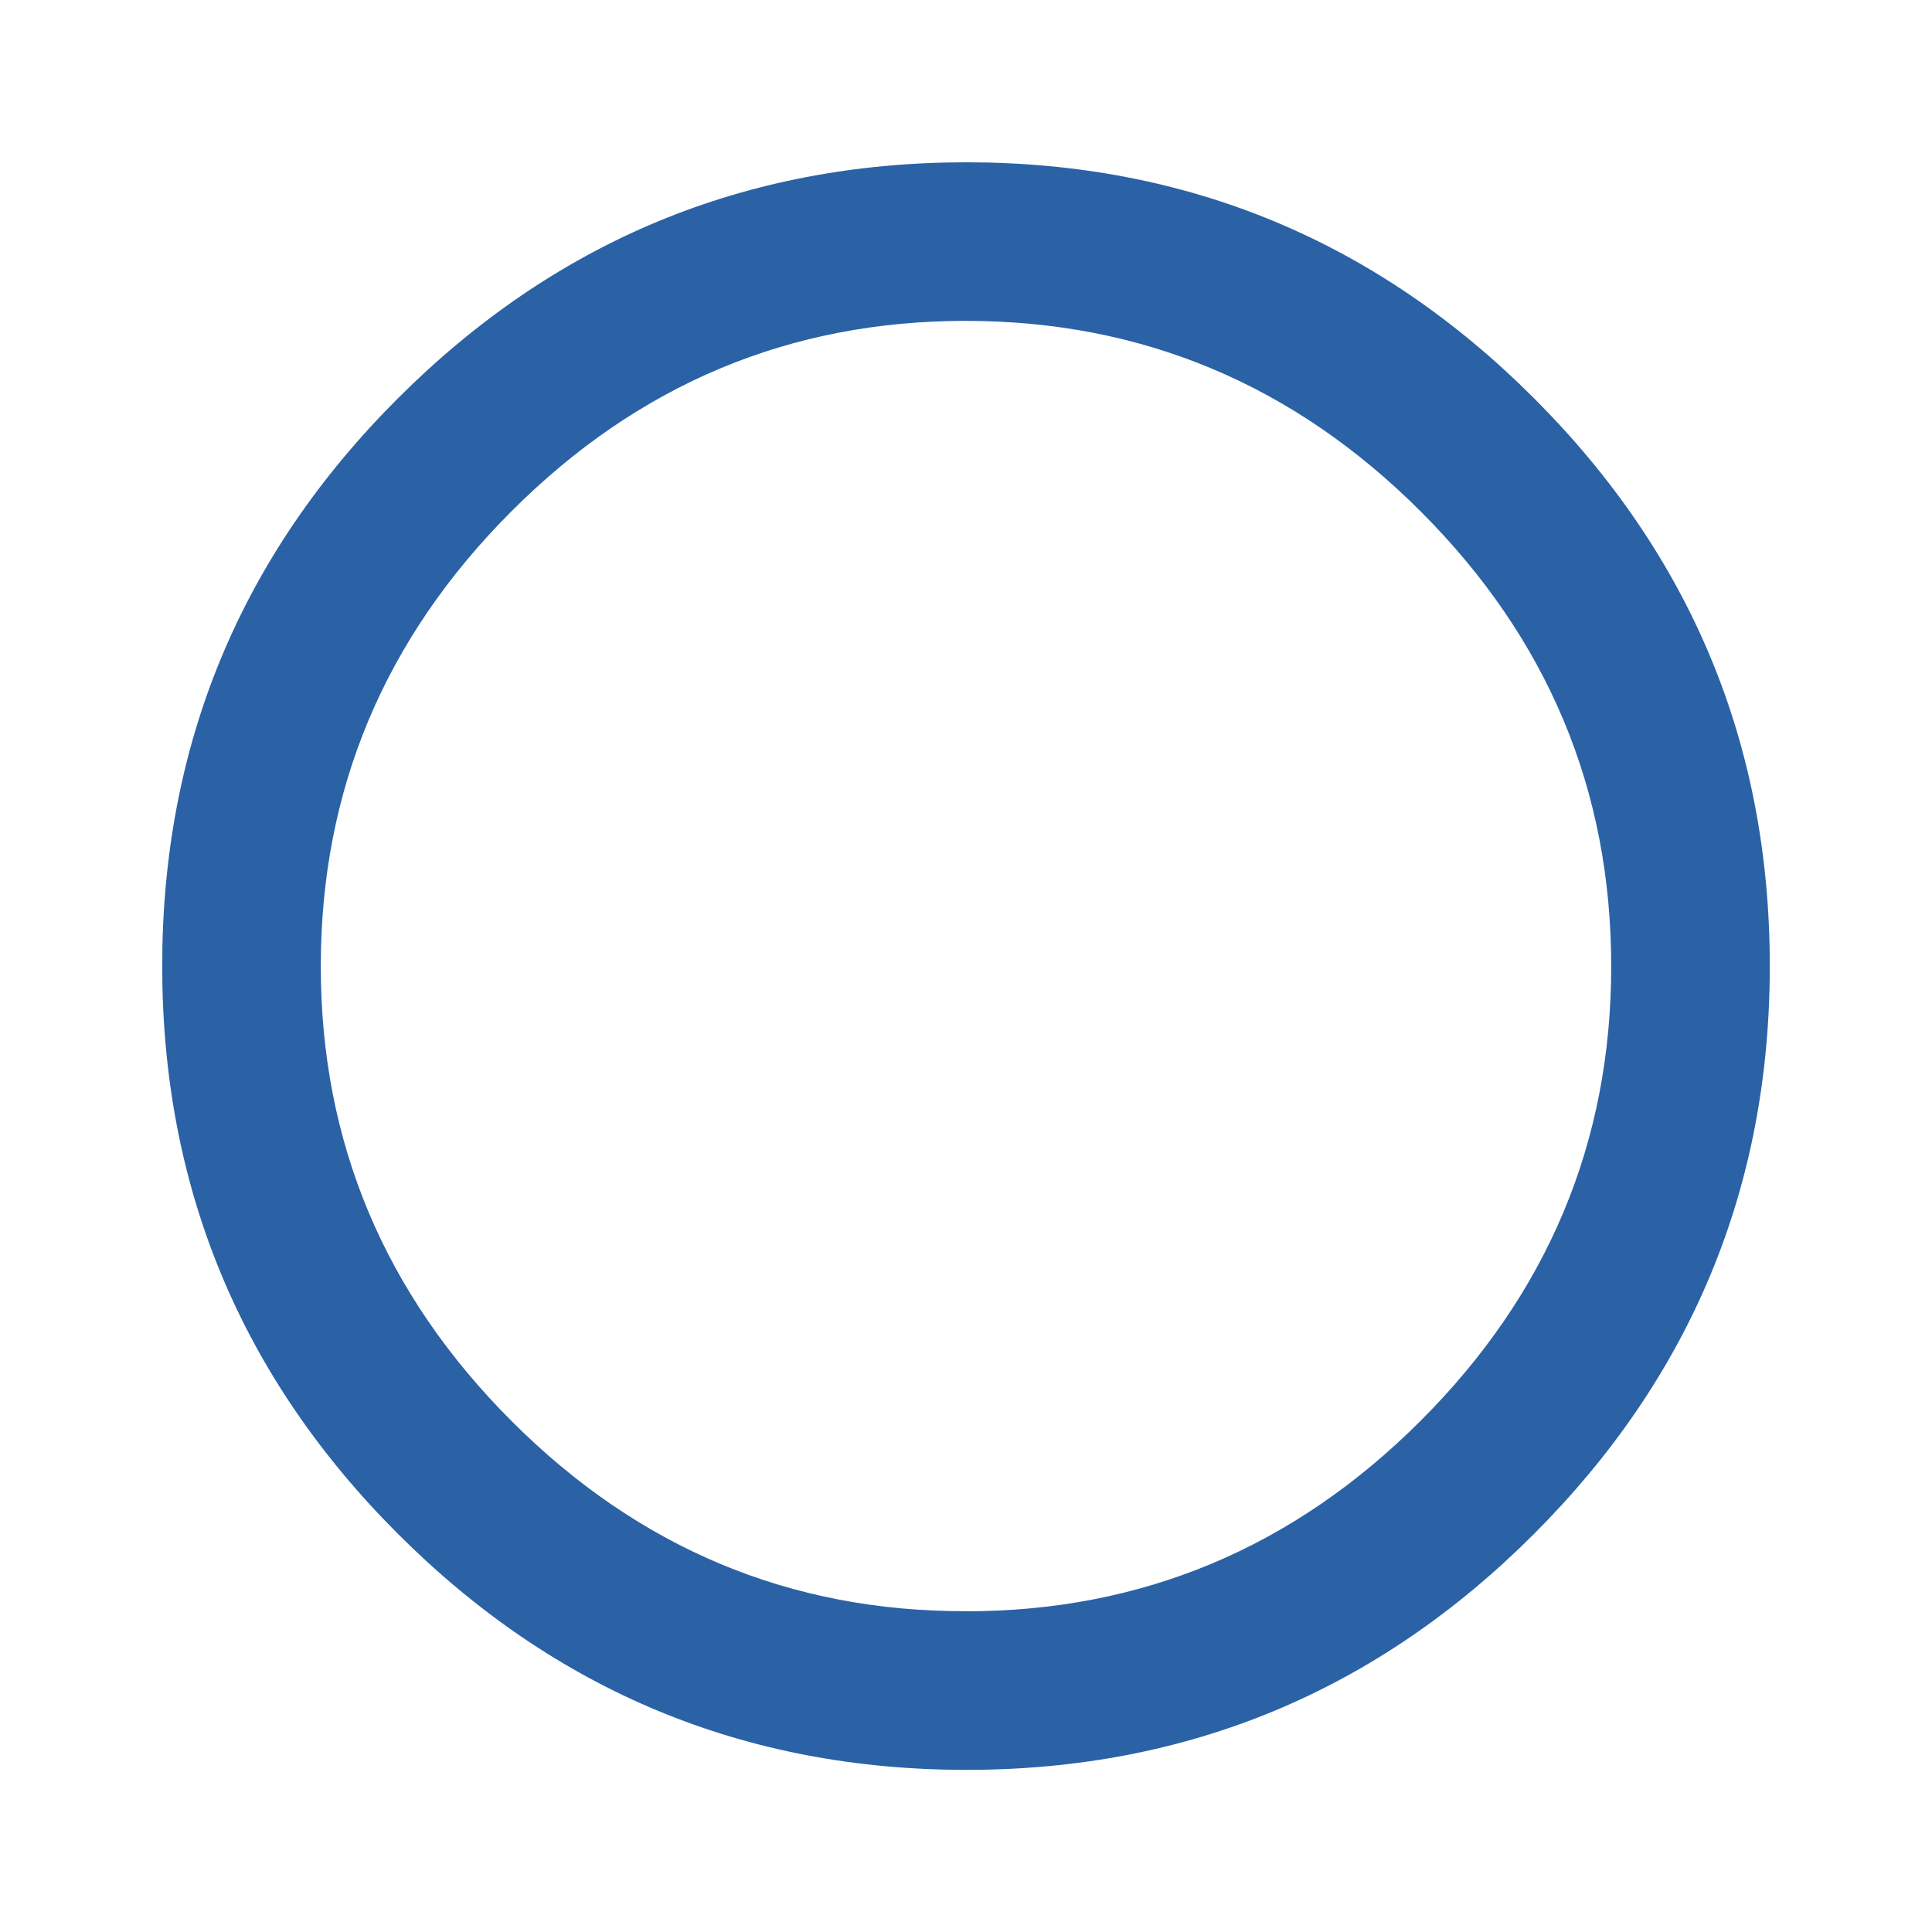
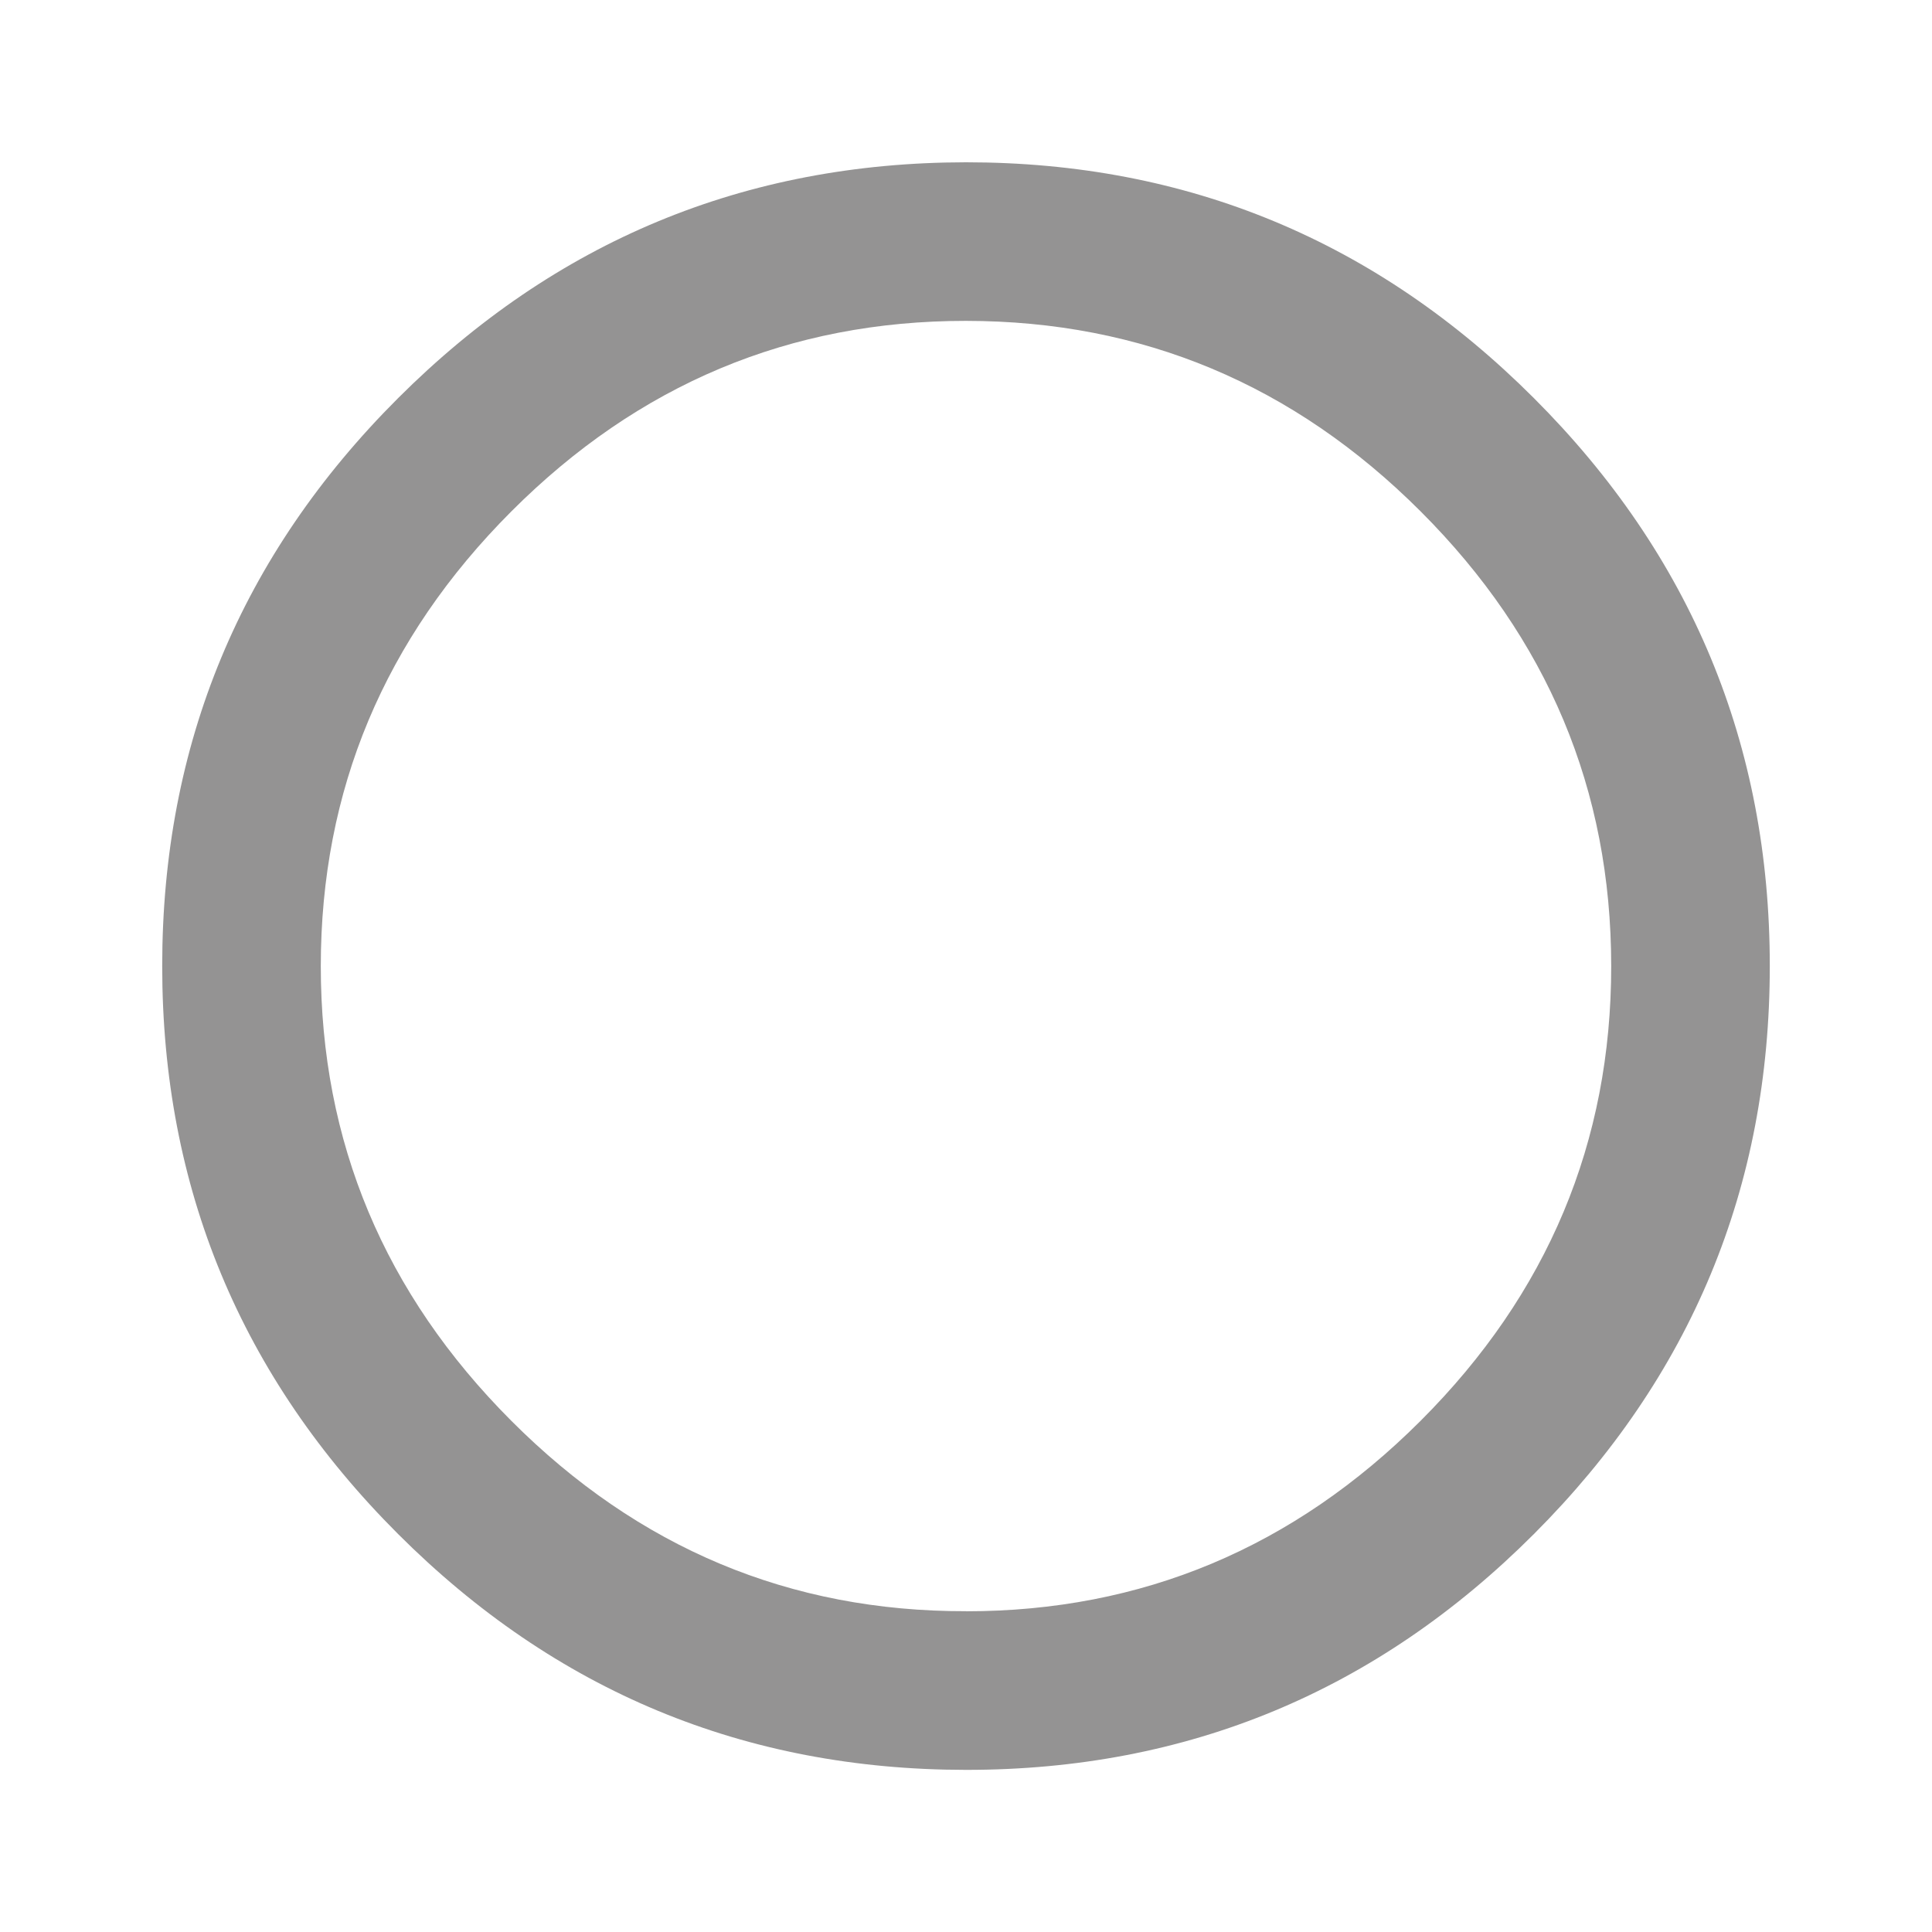
<svg xmlns="http://www.w3.org/2000/svg" width="24" height="24" viewBox="0 0 24 24">
-   <path fill="#2b62a6" d="M12 20.016q3.28 0 5.648-2.367T20.015 12t-2.367-5.647T12 3.986 6.352 6.353 3.985 12t2.367 5.65T12 20.015zm0-18q4.125 0 7.055 2.93T21.985 12t-2.93 7.056T12 21.986t-7.055-2.93T2.015 12t2.93-7.054T12 2.016z" />
+   <path fill="#949393" d="M12 20.016q3.28 0 5.648-2.367T20.015 12t-2.367-5.647T12 3.986 6.352 6.353 3.985 12t2.367 5.65T12 20.015zm0-18q4.125 0 7.055 2.93T21.985 12t-2.93 7.056T12 21.986t-7.055-2.93T2.015 12t2.93-7.054T12 2.016z" />
</svg>
